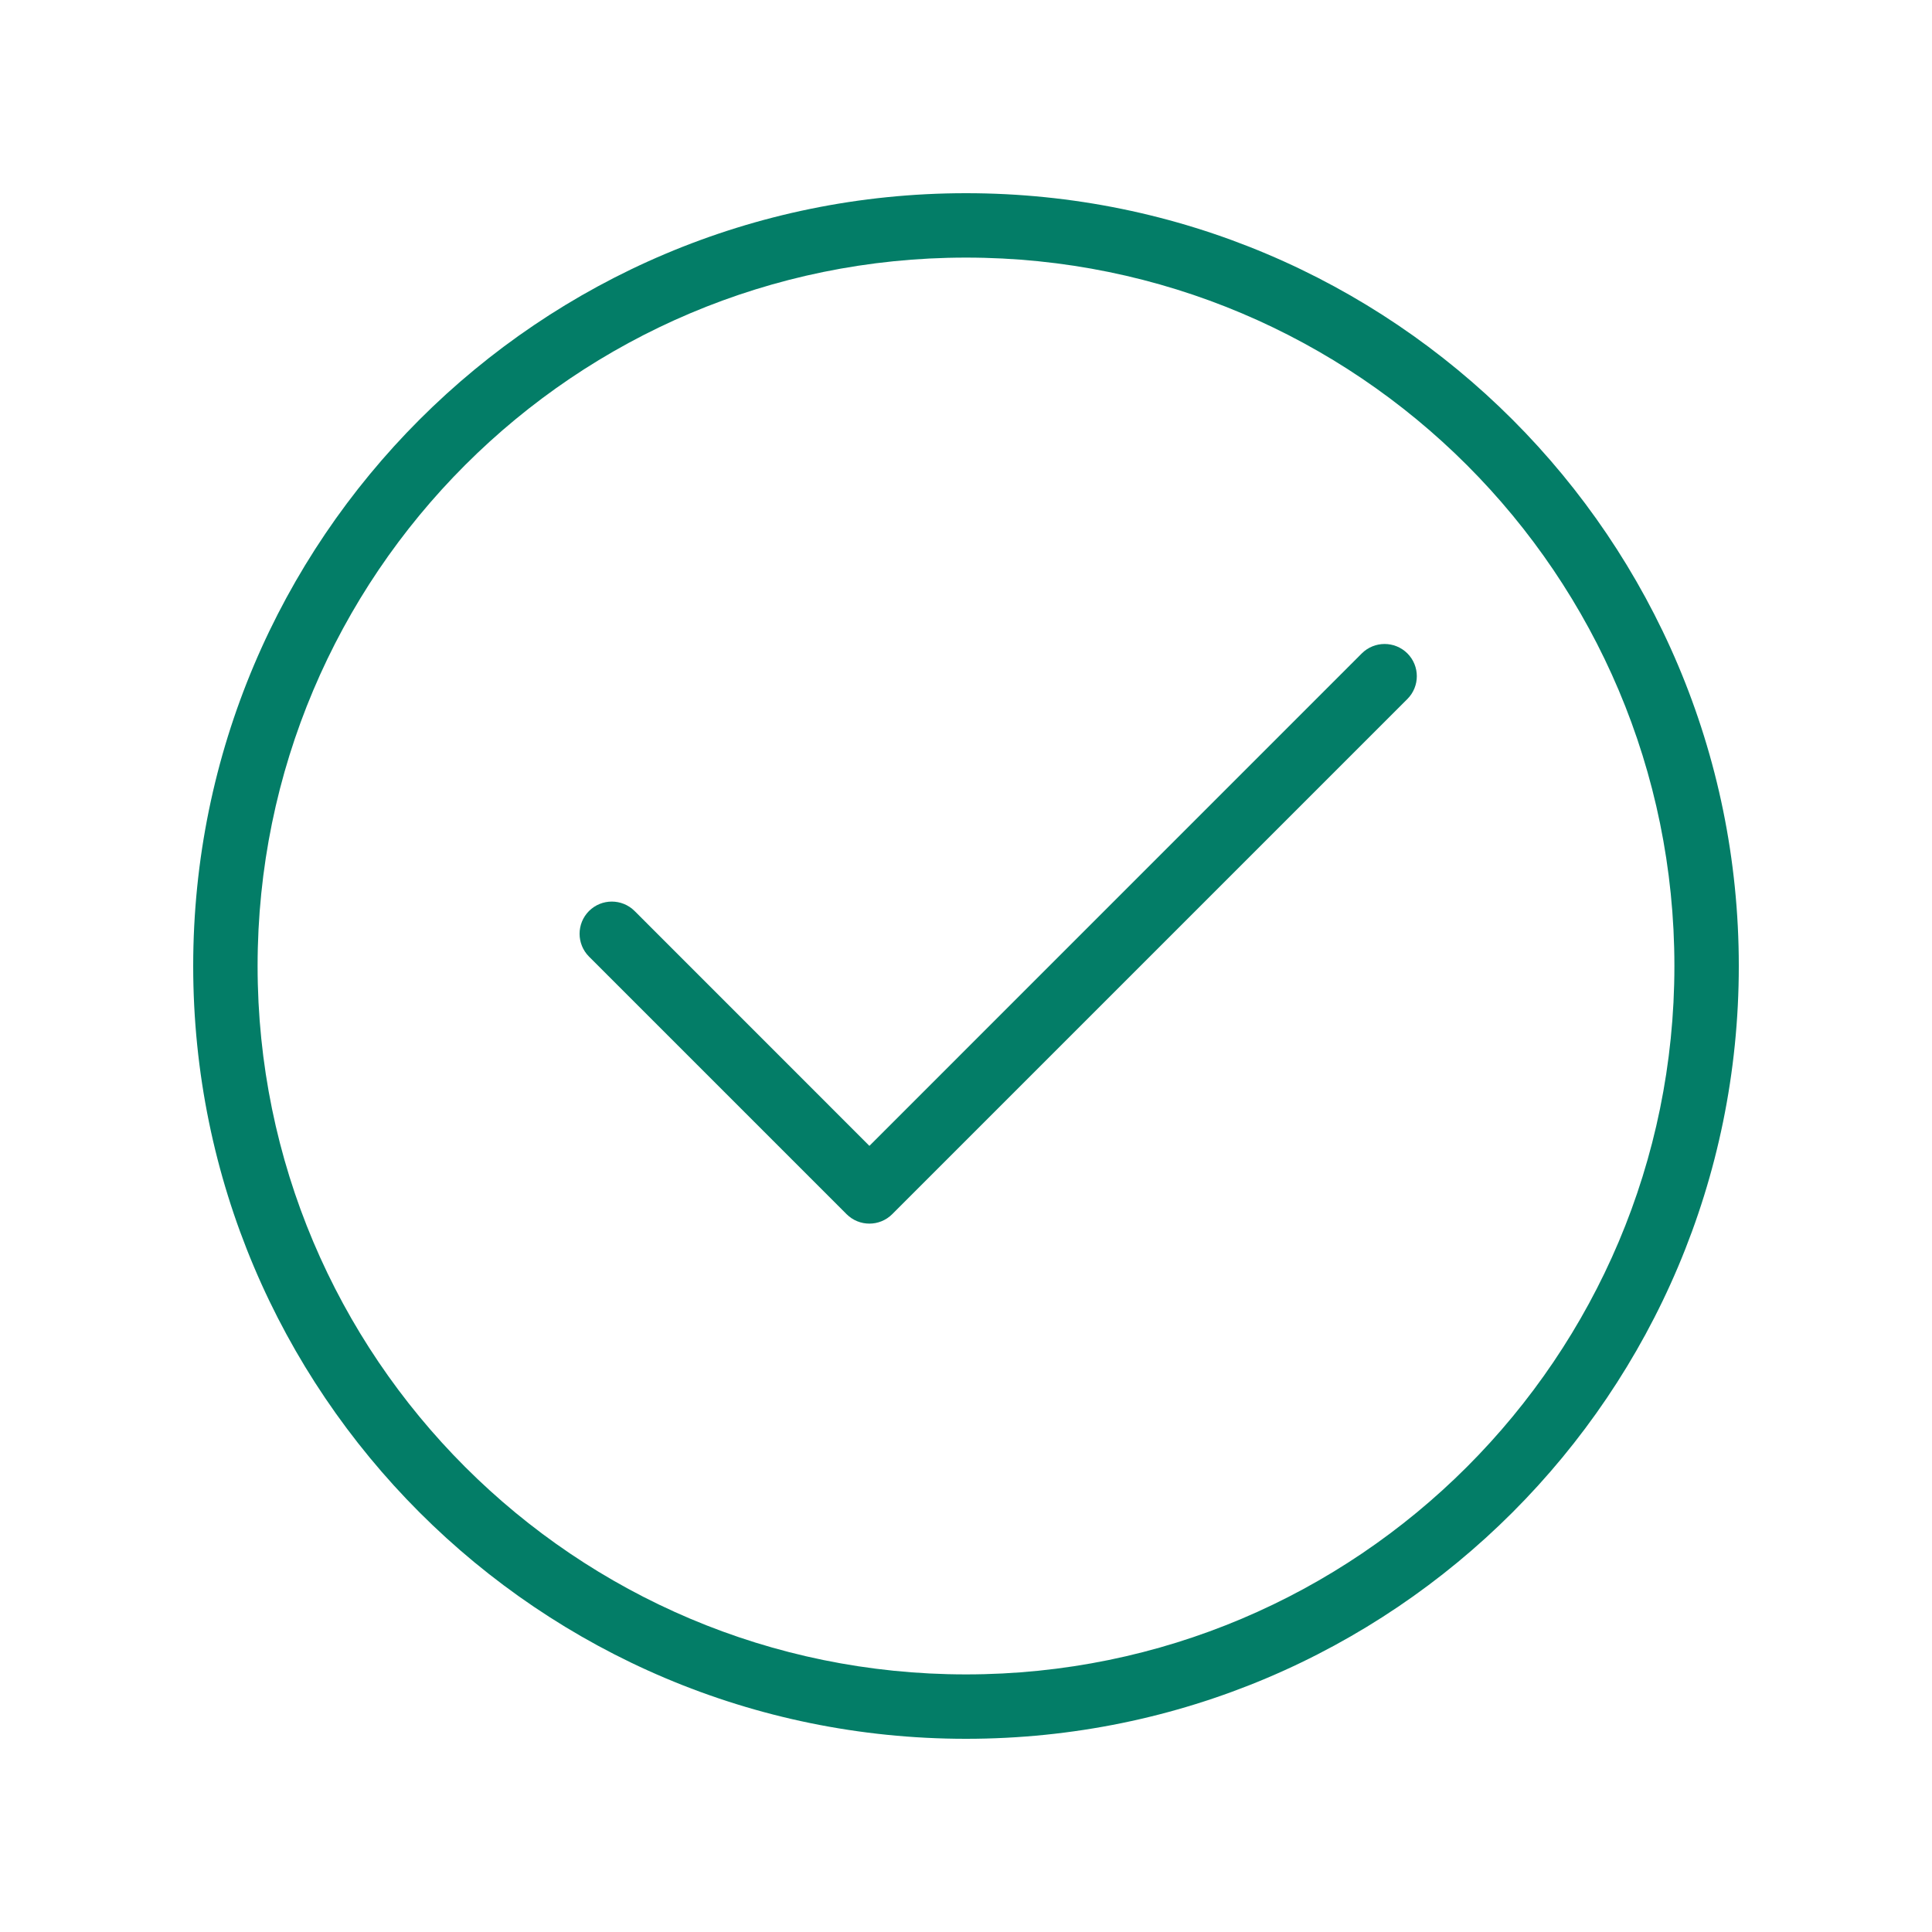
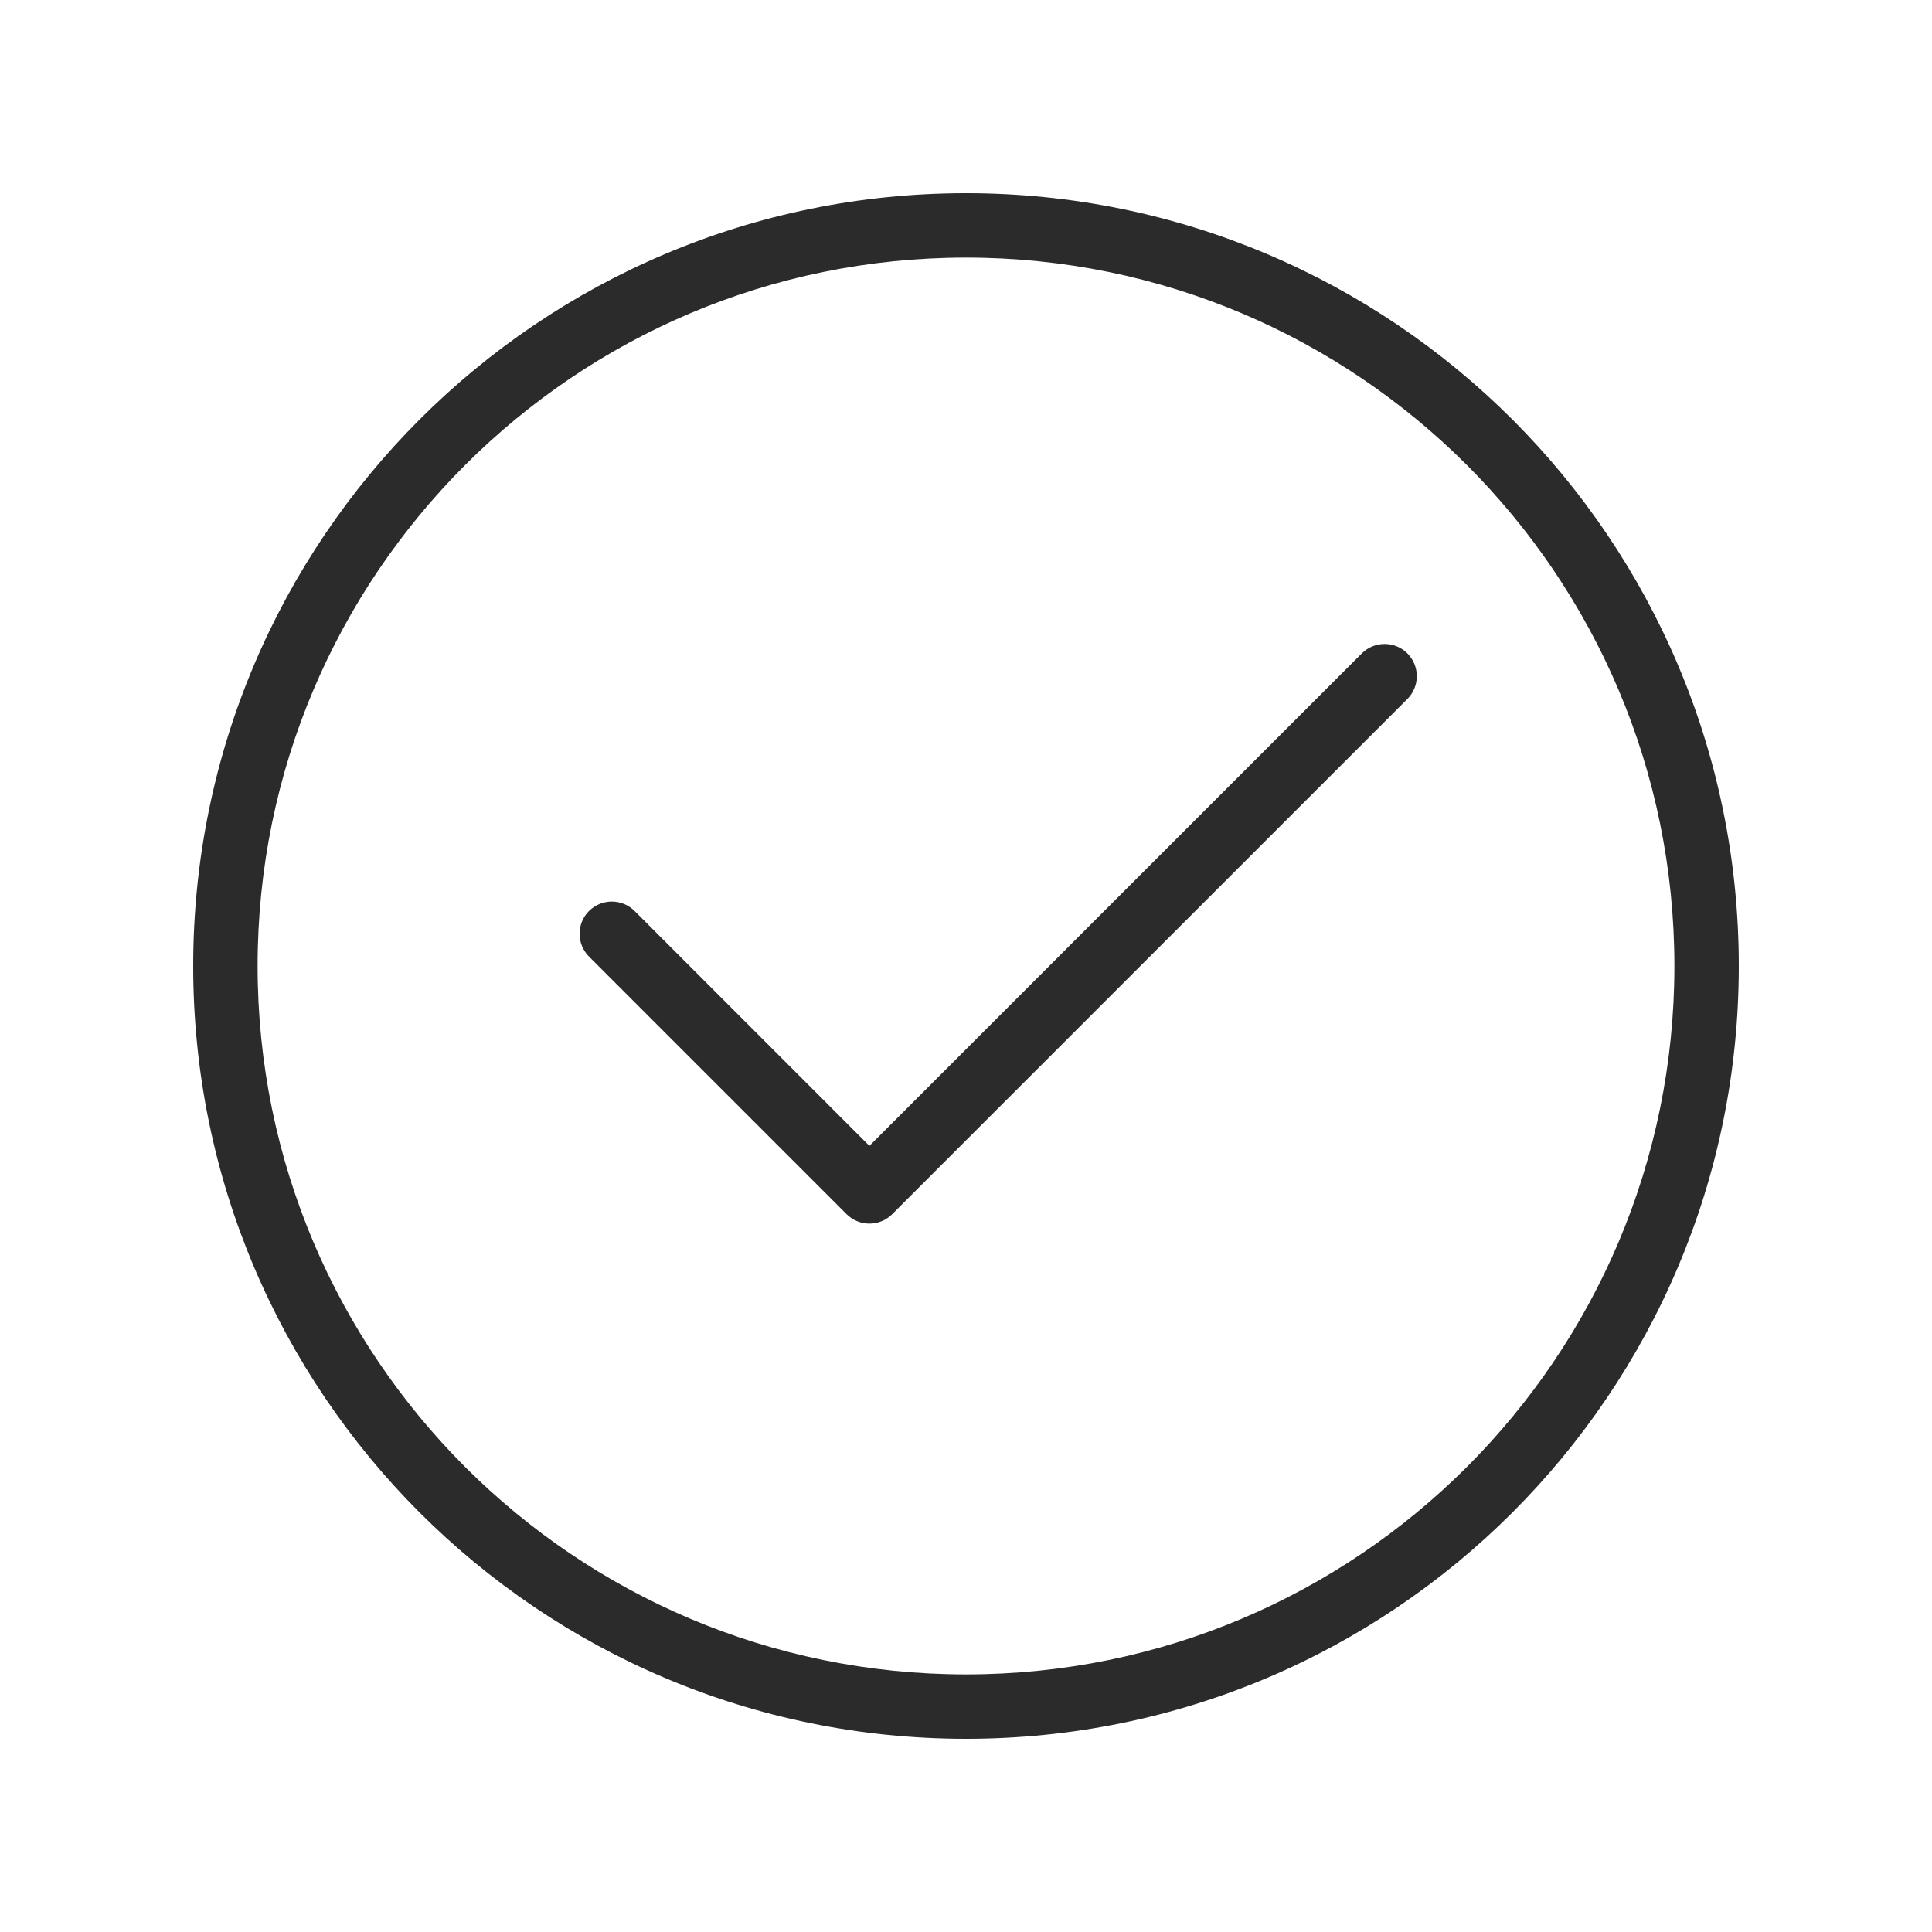
<svg xmlns="http://www.w3.org/2000/svg" width="30" height="30" viewBox="0 0 30 30" fill="none">
-   <path fill-rule="evenodd" clip-rule="evenodd" d="M4 15C4 8.925 8.925 4 15 4C21.075 4 26 8.925 26 15C26 21.075 21.075 26 15 26C8.925 26 4 21.075 4 15ZM15 3C8.373 3 3 8.373 3 15C3 21.627 8.373 27 15 27C21.627 27 27 21.627 27 15C27 8.373 21.627 3 15 3ZM21.854 10.854C22.049 10.658 22.049 10.342 21.854 10.146C21.658 9.951 21.342 9.951 21.146 10.146L13.5 17.793L9.854 14.146C9.658 13.951 9.342 13.951 9.146 14.146C8.951 14.342 8.951 14.658 9.146 14.854L13.146 18.854C13.342 19.049 13.658 19.049 13.854 18.854L21.854 10.854Z" fill="#037D67" />
+   <path fill-rule="evenodd" clip-rule="evenodd" d="M4 15C4 8.925 8.925 4 15 4C21.075 4 26 8.925 26 15C26 21.075 21.075 26 15 26C8.925 26 4 21.075 4 15ZM15 3C8.373 3 3 8.373 3 15C3 21.627 8.373 27 15 27C21.627 27 27 21.627 27 15C27 8.373 21.627 3 15 3ZM21.854 10.854C22.049 10.658 22.049 10.342 21.854 10.146C21.658 9.951 21.342 9.951 21.146 10.146L13.5 17.793L9.854 14.146C9.658 13.951 9.342 13.951 9.146 14.146C8.951 14.342 8.951 14.658 9.146 14.854L13.146 18.854C13.342 19.049 13.658 19.049 13.854 18.854L21.854 10.854Z" fill="#2B2B2C" />
</svg>
